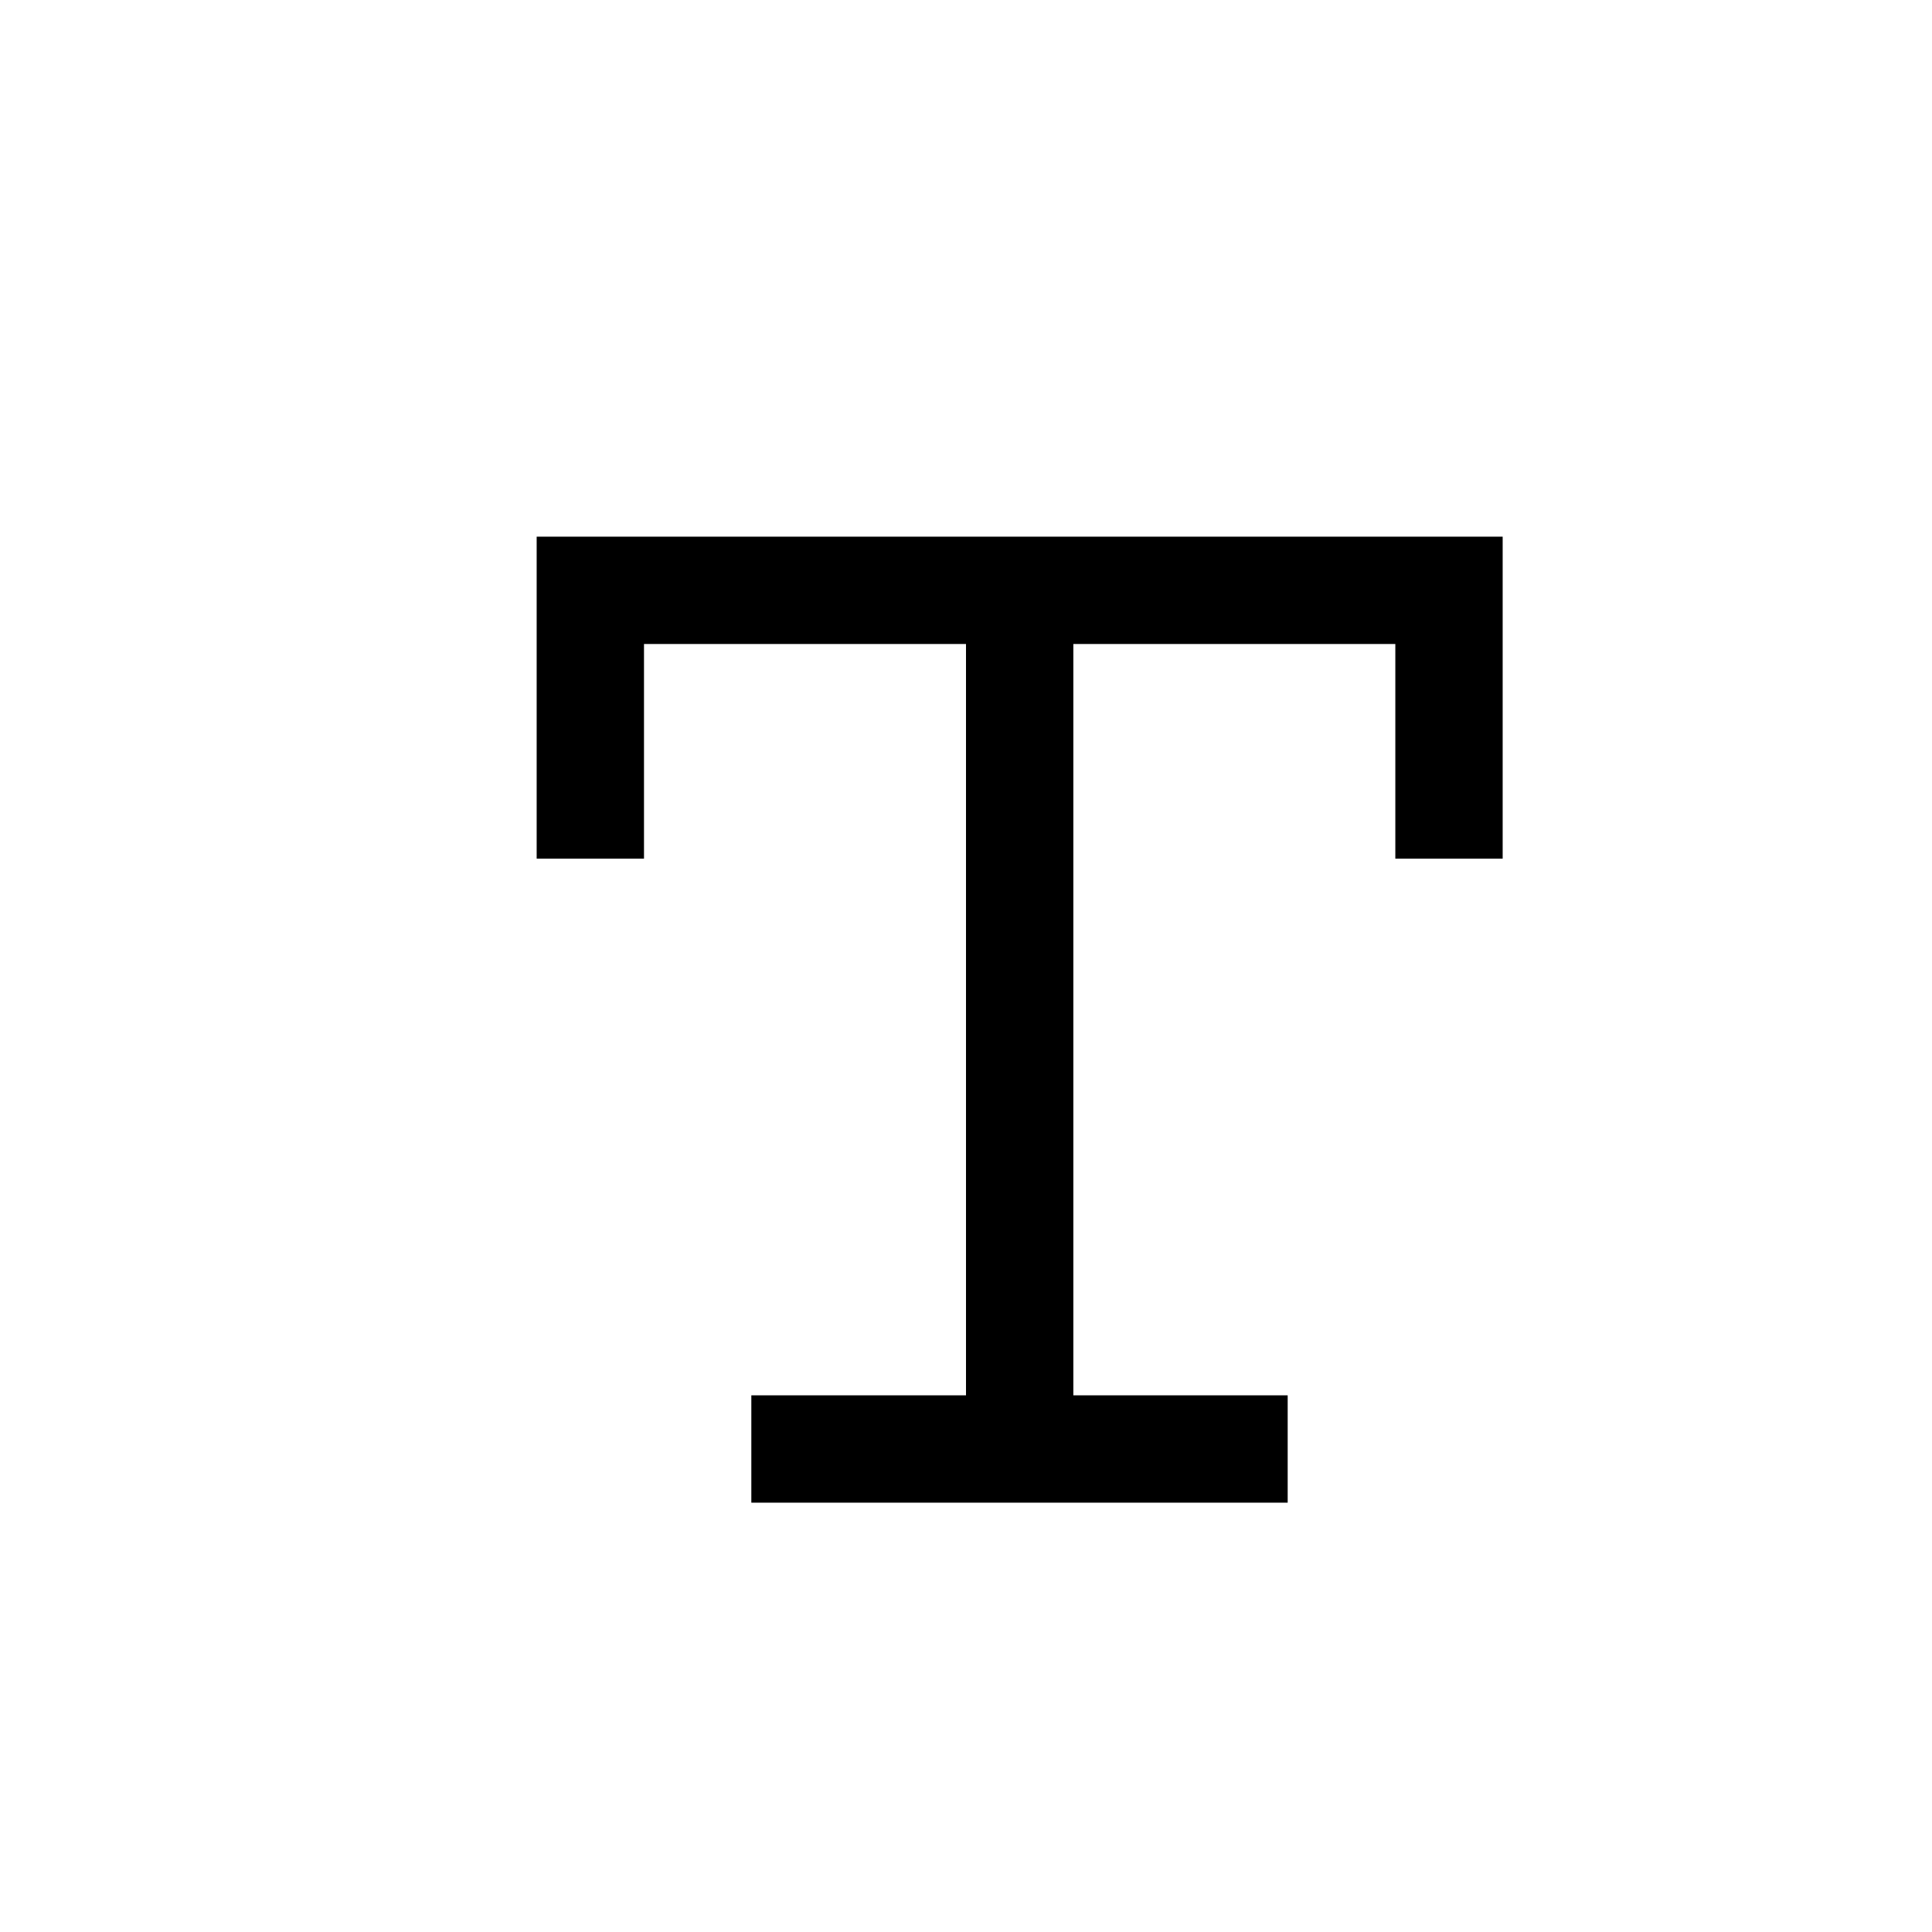
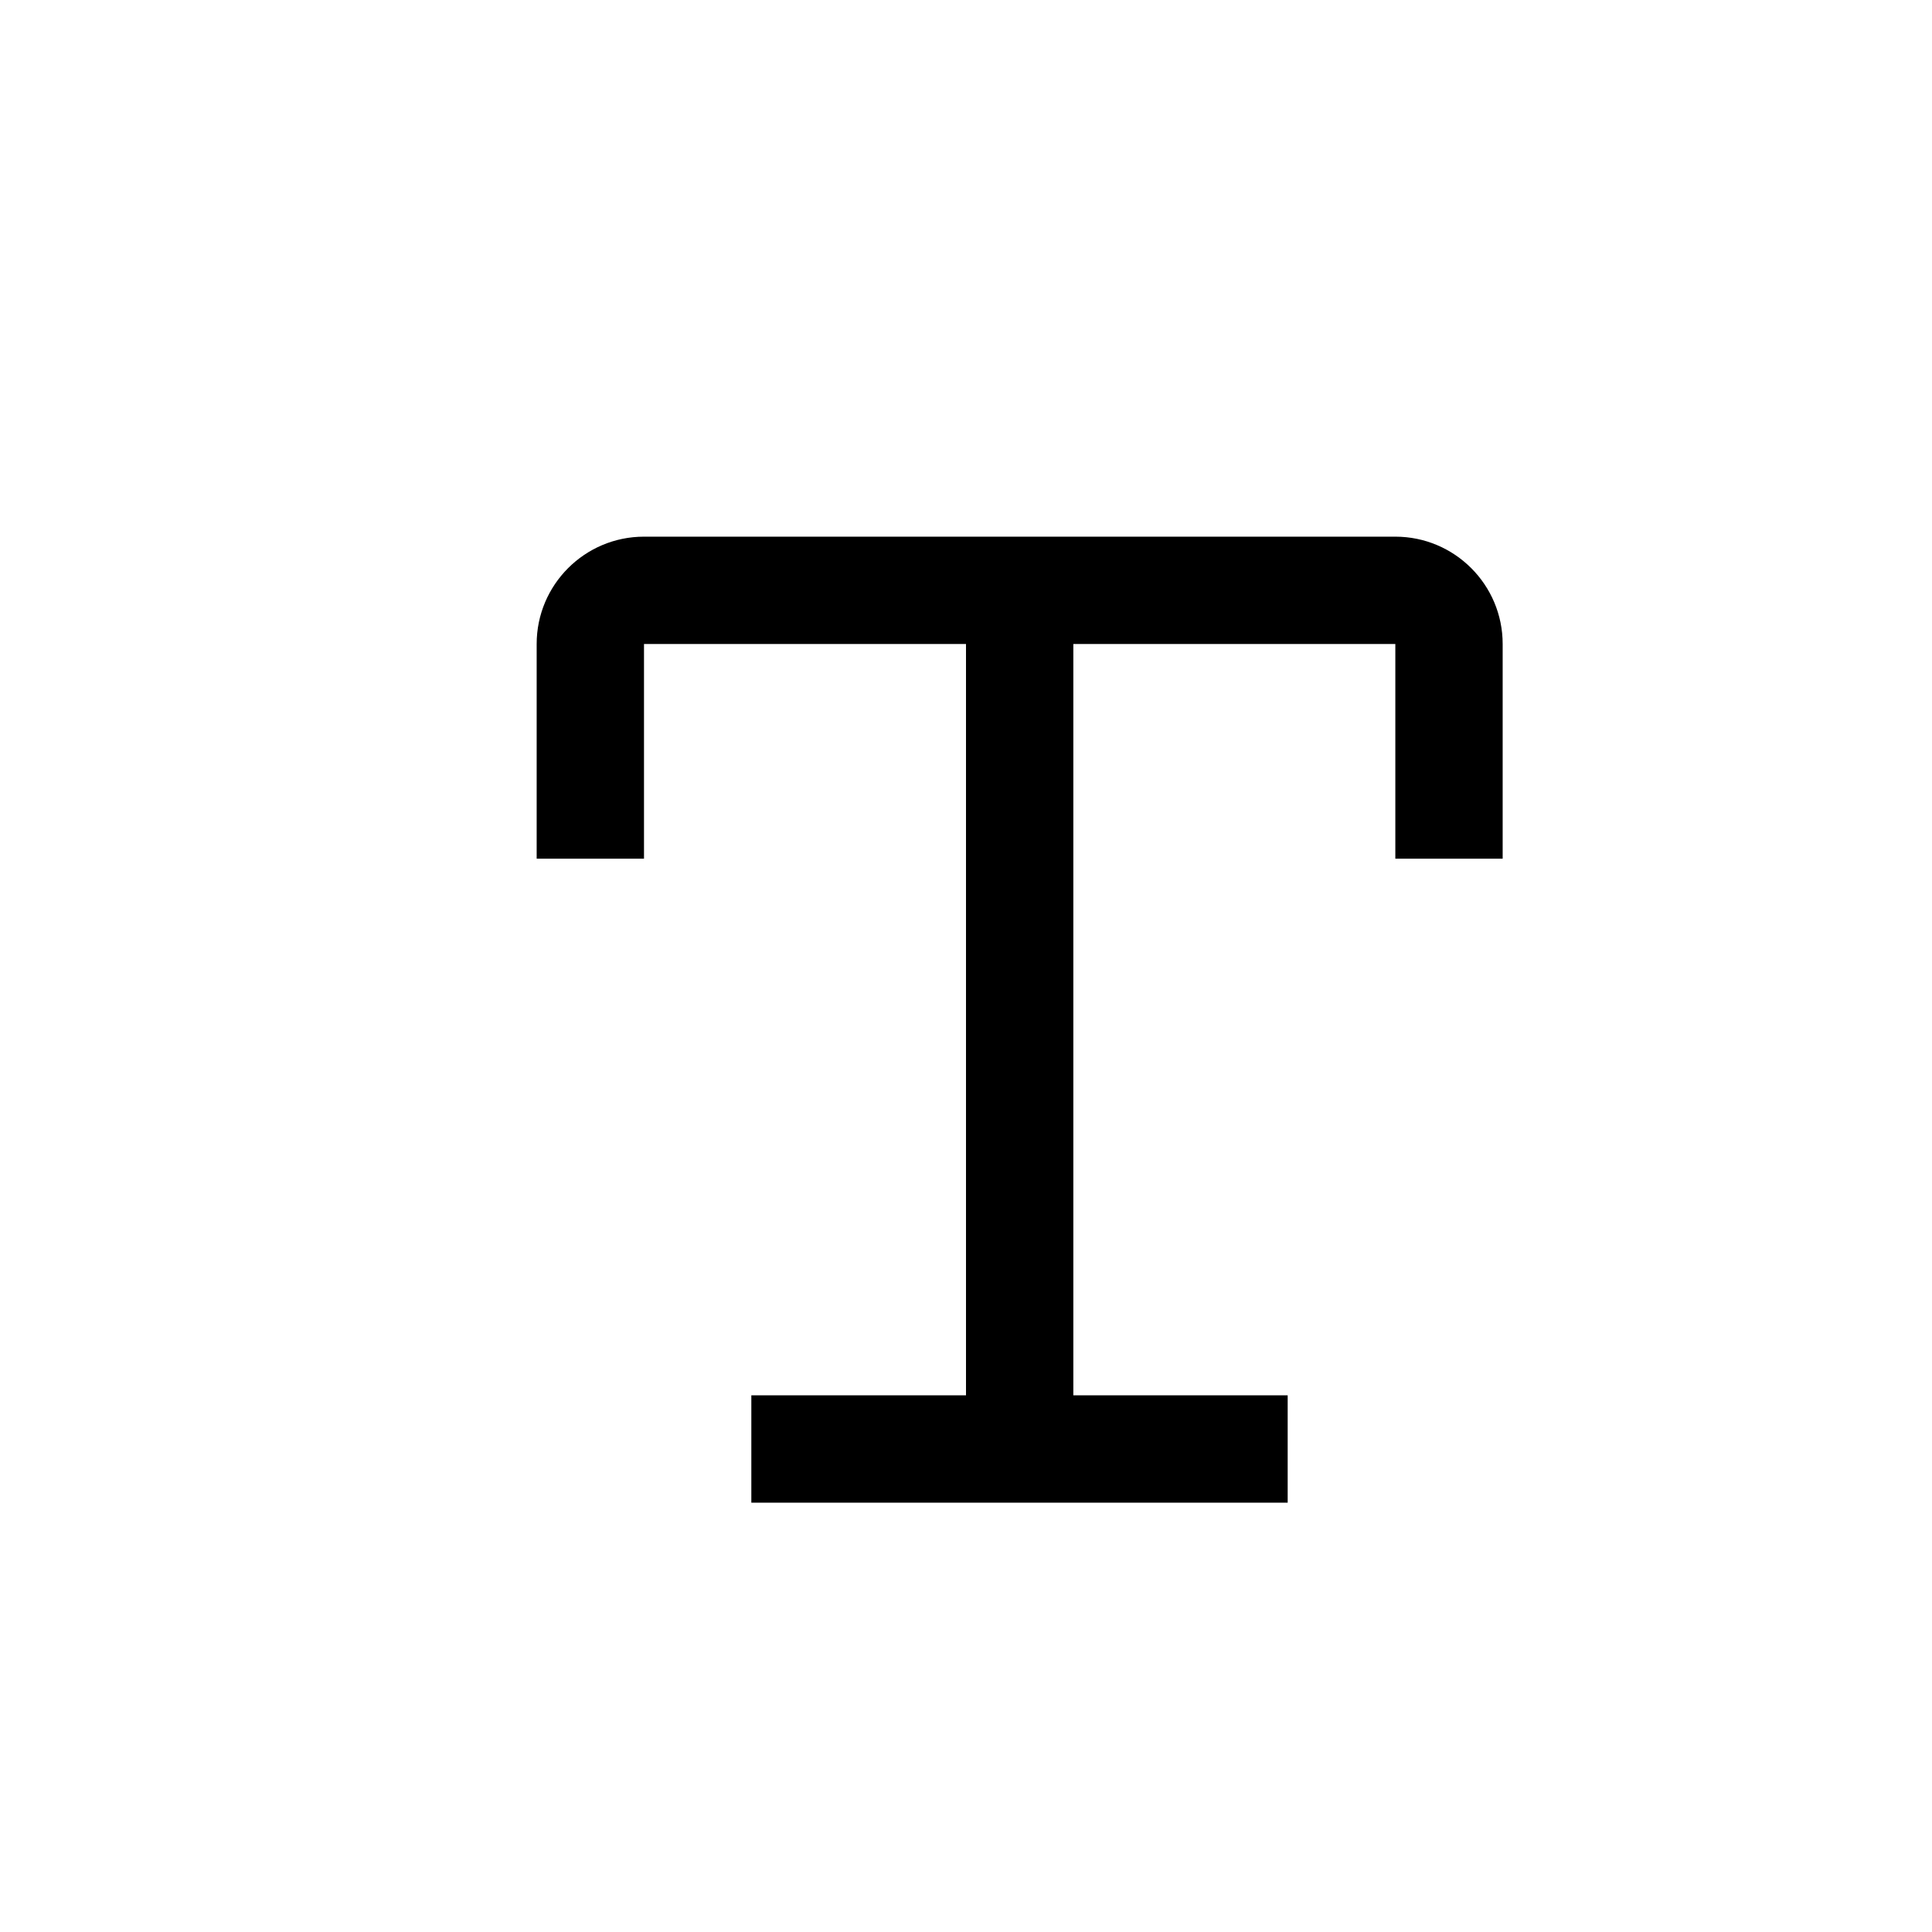
<svg xmlns="http://www.w3.org/2000/svg" width="18" height="18" viewBox="0 0 18 18">
-   <polygon points="5 8 5 5 14 5 14 8 13 8 13 6 10 6 10 13 11.997 13 11.997 14 7 14 7 13 9 13 9 6 6 6 6 8" />
+   <path d="M5,8 L5,6 C5,5.448 5.448,5 6,5 L13,5 C13.552,5 14,5.448 14,6 L14,8 L13,8 L13,6 L10,6 L10,13 L11.997,13 L11.997,14 L7,14 L7,13 L9,13 L9,6 L6,6 L6,8 L5,8 Z" />
</svg>
